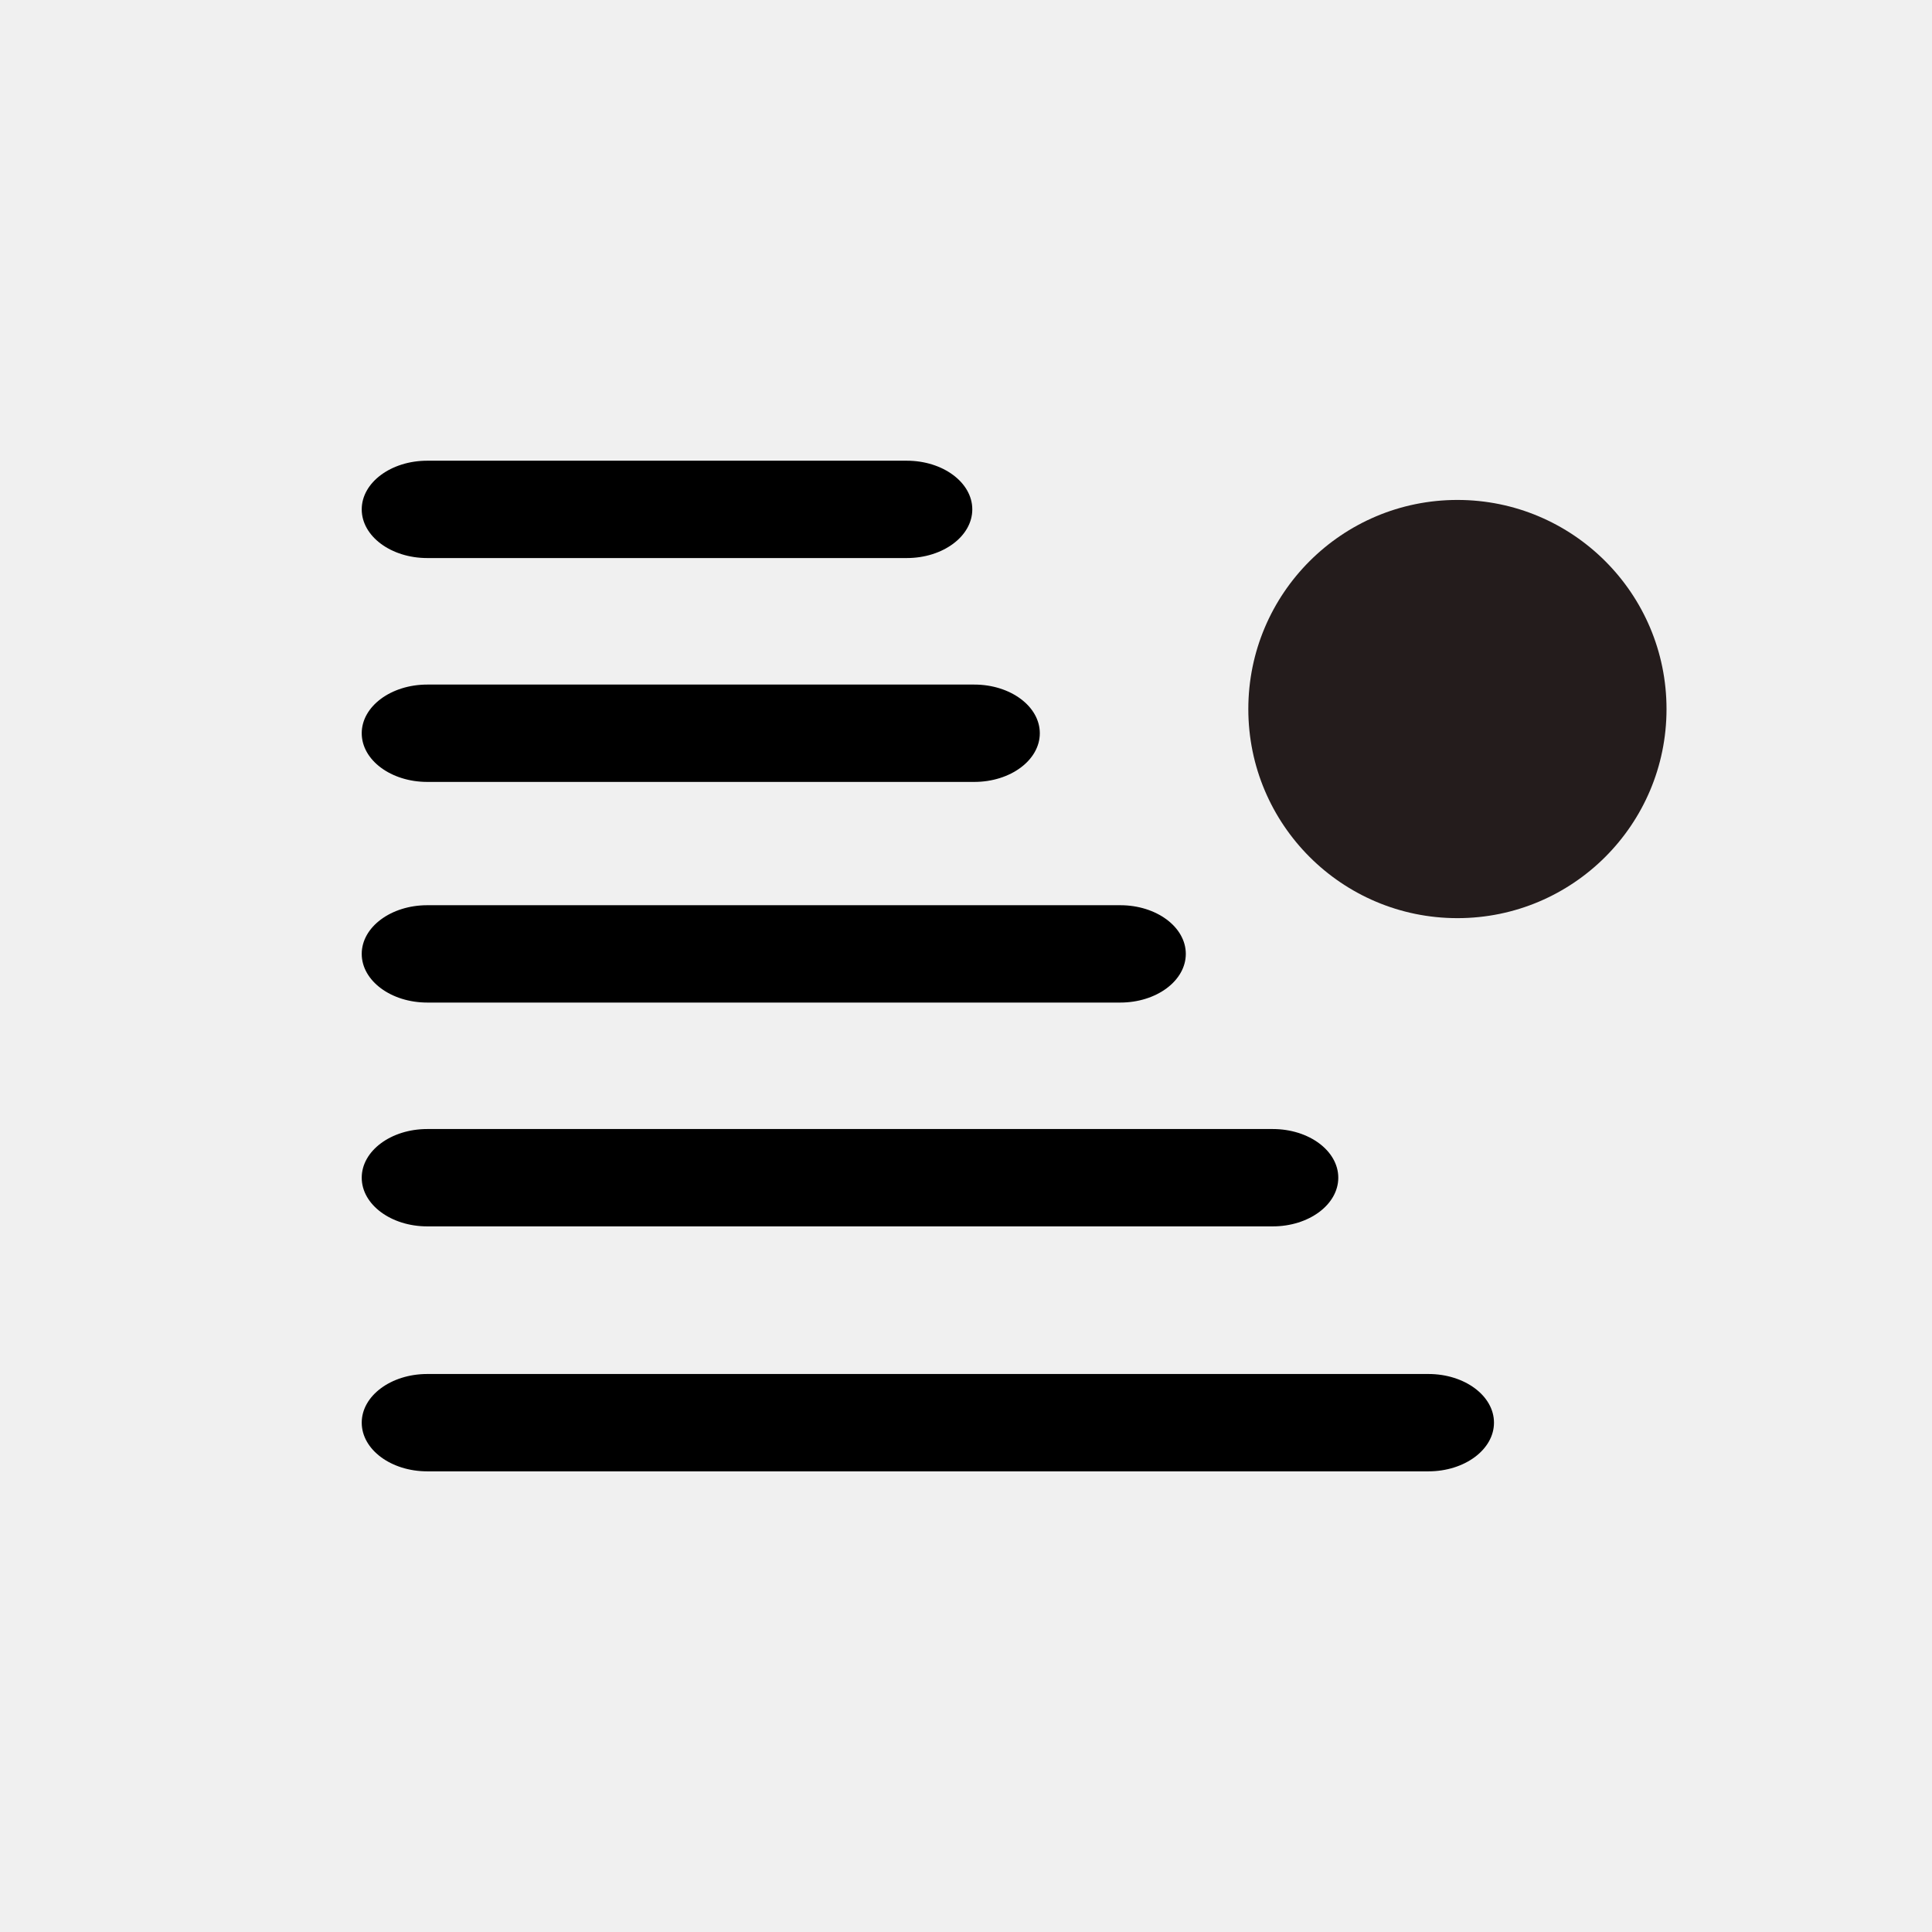
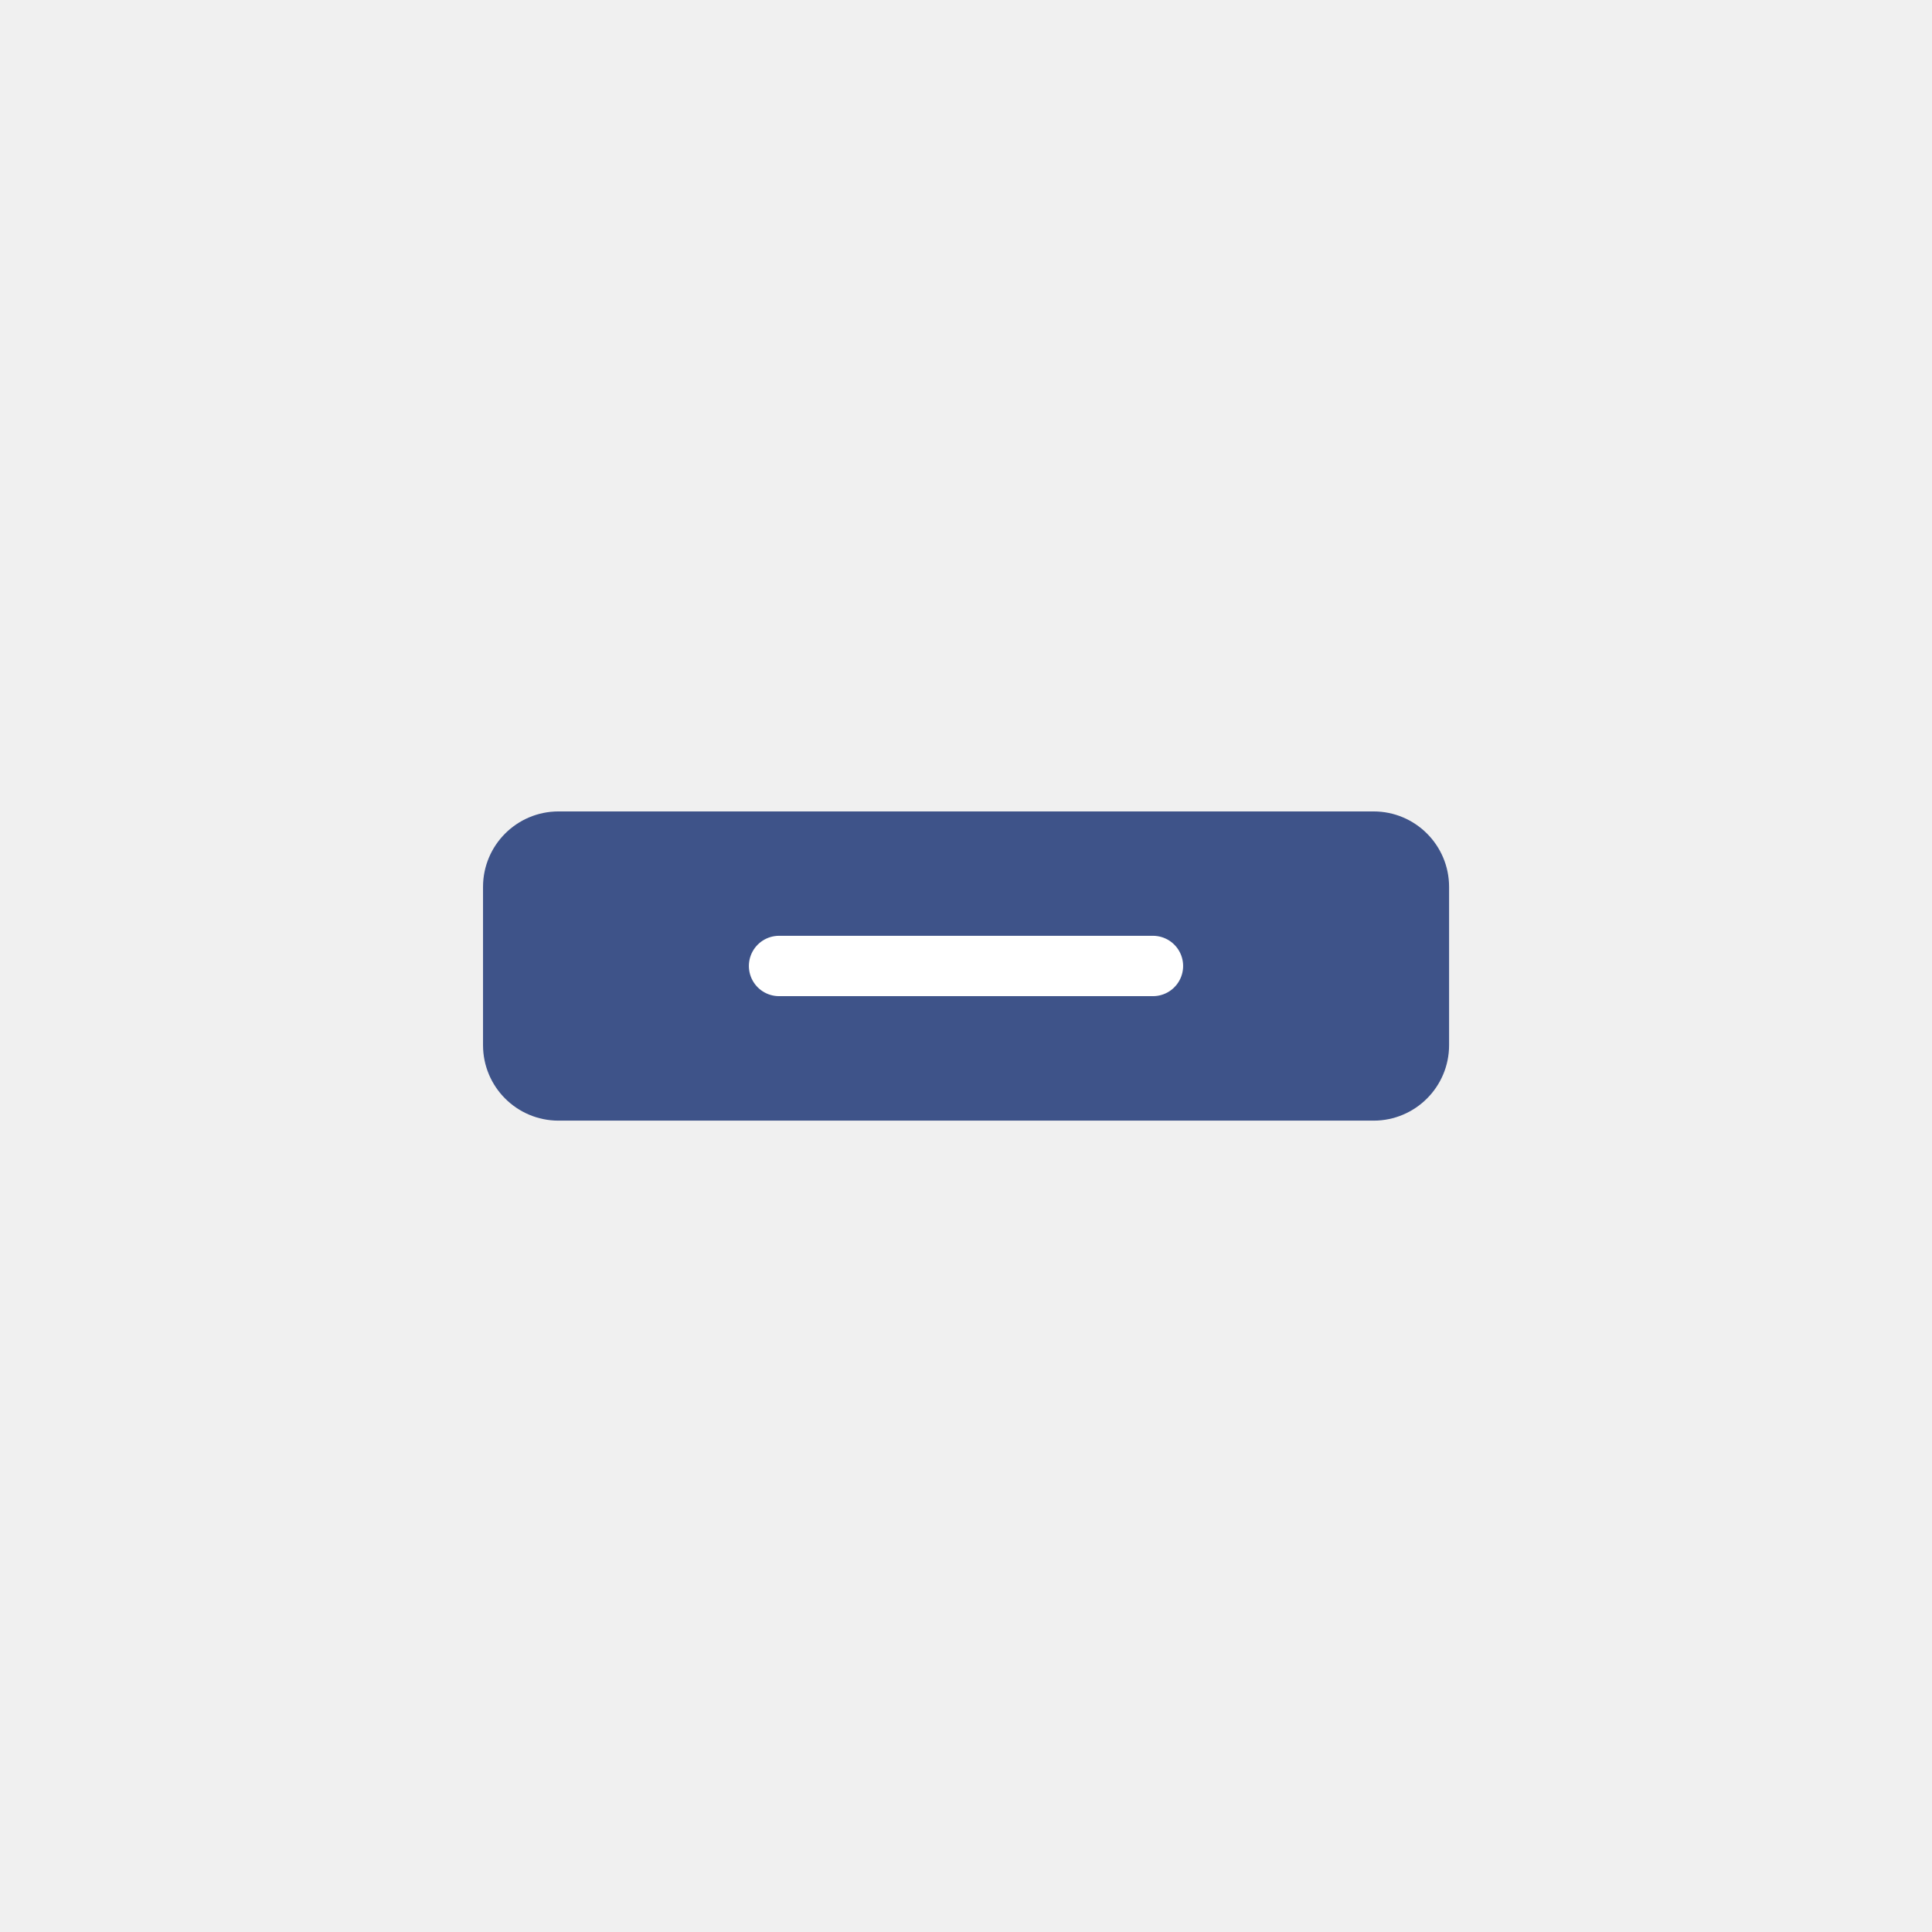
- <svg xmlns="http://www.w3.org/2000/svg" width="39mm" height="39mm" viewBox="0 0 39 39" version="1.1" id="svg8">
-   <defs id="defs2" />
-   <g id="layer1" transform="translate(0,-258)">
-     <rect style="opacity:1;fill:black;fill-opacity:1;stroke:none;stroke-width:2;stroke-linecap:round;stroke-linejoin:round;stroke-miterlimit:4;stroke-dasharray:none;stroke-opacity:1" id="rect5110" width="12.325" height="1.965" x="7.302" y="267.3" rx="1.323" ry="1.323" />
-     <rect style="opacity:1;fill:black;fill-opacity:1;stroke:none;stroke-width:2;stroke-linecap:round;stroke-linejoin:round;stroke-miterlimit:4;stroke-dasharray:none;stroke-opacity:1" id="rect5110-3" width="13.688" height="1.965" x="7.302" y="271.819" rx="1.323" ry="1.323" />
-     <rect style="opacity:1;fill:black;fill-opacity:1;stroke:none;stroke-width:2;stroke-linecap:round;stroke-linejoin:round;stroke-miterlimit:4;stroke-dasharray:none;stroke-opacity:1" id="rect5110-6" width="16.635" height="1.965" x="7.302" y="276.273" rx="1.323" ry="1.323" />
-     <rect style="opacity:1;fill:black;fill-opacity:1;stroke:none;stroke-width:2;stroke-linecap:round;stroke-linejoin:round;stroke-miterlimit:4;stroke-dasharray:none;stroke-opacity:1" id="rect5110-7" width="19.713" height="1.965" x="7.302" y="280.791" rx="1.323" ry="1.323" />
-     <rect style="opacity:1;fill:black;fill-opacity:1;stroke:none;stroke-width:2;stroke-linecap:round;stroke-linejoin:round;stroke-miterlimit:4;stroke-dasharray:none;stroke-opacity:1" id="rect5110-5" width="22.856" height="1.965" x="7.302" y="285.736" rx="1.323" ry="1.323" />
-     <circle style="opacity:1;fill:#241c1c;fill-opacity:1;stroke:none;stroke-width:2.465;stroke-linecap:round;stroke-linejoin:round;stroke-miterlimit:4;stroke-dasharray:none;stroke-dashoffset:74.268;stroke-opacity:1;paint-order:fill markers stroke" id="path836" cx="29.42" cy="272.313" r="4.221" />
+ <svg xmlns="http://www.w3.org/2000/svg" width="64" height="64" viewBox="0 0 16.933 16.933" version="1.1" id="svg8">
+   <defs id="defs2">
+     <marker orient="auto" refY="0.0" refX="0.0" id="Arrow1Lend" style="overflow:visible;">
+       <path id="path867" d="M 0.0,0.0 L 5.0,-5.0 L -12.5,0.0 L 5.0,5.0 L 0.0,0.0 z " style="fill-rule:evenodd;stroke:black;stroke-width:1pt;stroke-opacity:1" transform="scale(0.8) rotate(180) translate(12.5,0)" />
+     </marker>
+     <marker orient="auto" refY="0.0" refX="0.0" id="marker1127" style="overflow:visible">
+       <path id="path864" d="M 0.0,0.0 L 5.0,-5.0 L -12.5,0.0 L 5.0,5.0 L 0.0,0.0 z " style="fill-rule:evenodd;stroke:black;stroke-width:1pt;stroke-opacity:1" transform="scale(0.8) translate(12.5,0)" />
+     </marker>
+     <marker orient="auto" refY="0.0" refX="0.0" id="marker1178" style="overflow:visible">
+       <path id="path1176" d="M 0.0,0.0 L 5.0,-5.0 L -12.5,0.0 L 5.0,5.0 L 0.0,0.0 z " style="fill-rule:evenodd;stroke:black;stroke-width:1pt;stroke-opacity:1" transform="scale(0.8) translate(12.5,0)" />
+     </marker>
+     <marker orient="auto" refY="0.0" refX="0.0" id="Arrow1Lstart" style="overflow:visible">
+       <path id="path900" d="M 0.0,0.0 L 5.0,-5.0 L -12.5,0.0 L 5.0,5.0 L 0.0,0.0 z " style="fill-rule:evenodd;stroke:black;stroke-width:1pt;stroke-opacity:1" transform="scale(0.8) translate(12.5,0)" />
+     </marker>
+   </defs>
+   <g id="layer1" transform="translate(0,-280.0667)">
+     <g id="g861">
+       <g id="g945">
+         <g id="g959">
+           <rect style="opacity:1;fill:#3e5389;fill-opacity:1;stroke:#3e5389;stroke-width:0.265;stroke-linecap:round;stroke-linejoin:round;stroke-miterlimit:4;stroke-dasharray:none;stroke-dashoffset:74.268;stroke-opacity:1;paint-order:fill markers stroke" id="rect863" width="8.202" height="2.445" x="4.366" y="287.311" rx="0.529" ry="0.529" />
+           <path style="fill:none;stroke:white;stroke-width:0.529;stroke-linecap:round;stroke-linejoin:miter;stroke-miterlimit:4;stroke-dasharray:none;stroke-opacity:1" d="M 6.828,288.533 H 10.105" id="path2625" />
+         </g>
+       </g>
+     </g>
  </g>
+   <style id="style817" type="text/css">
+ 	.st0{fill:#FFFFFF;}
+ 	.st1{fill:none;}
+ 	.st2{fill:#3E5389;}
+ </style>
</svg>
